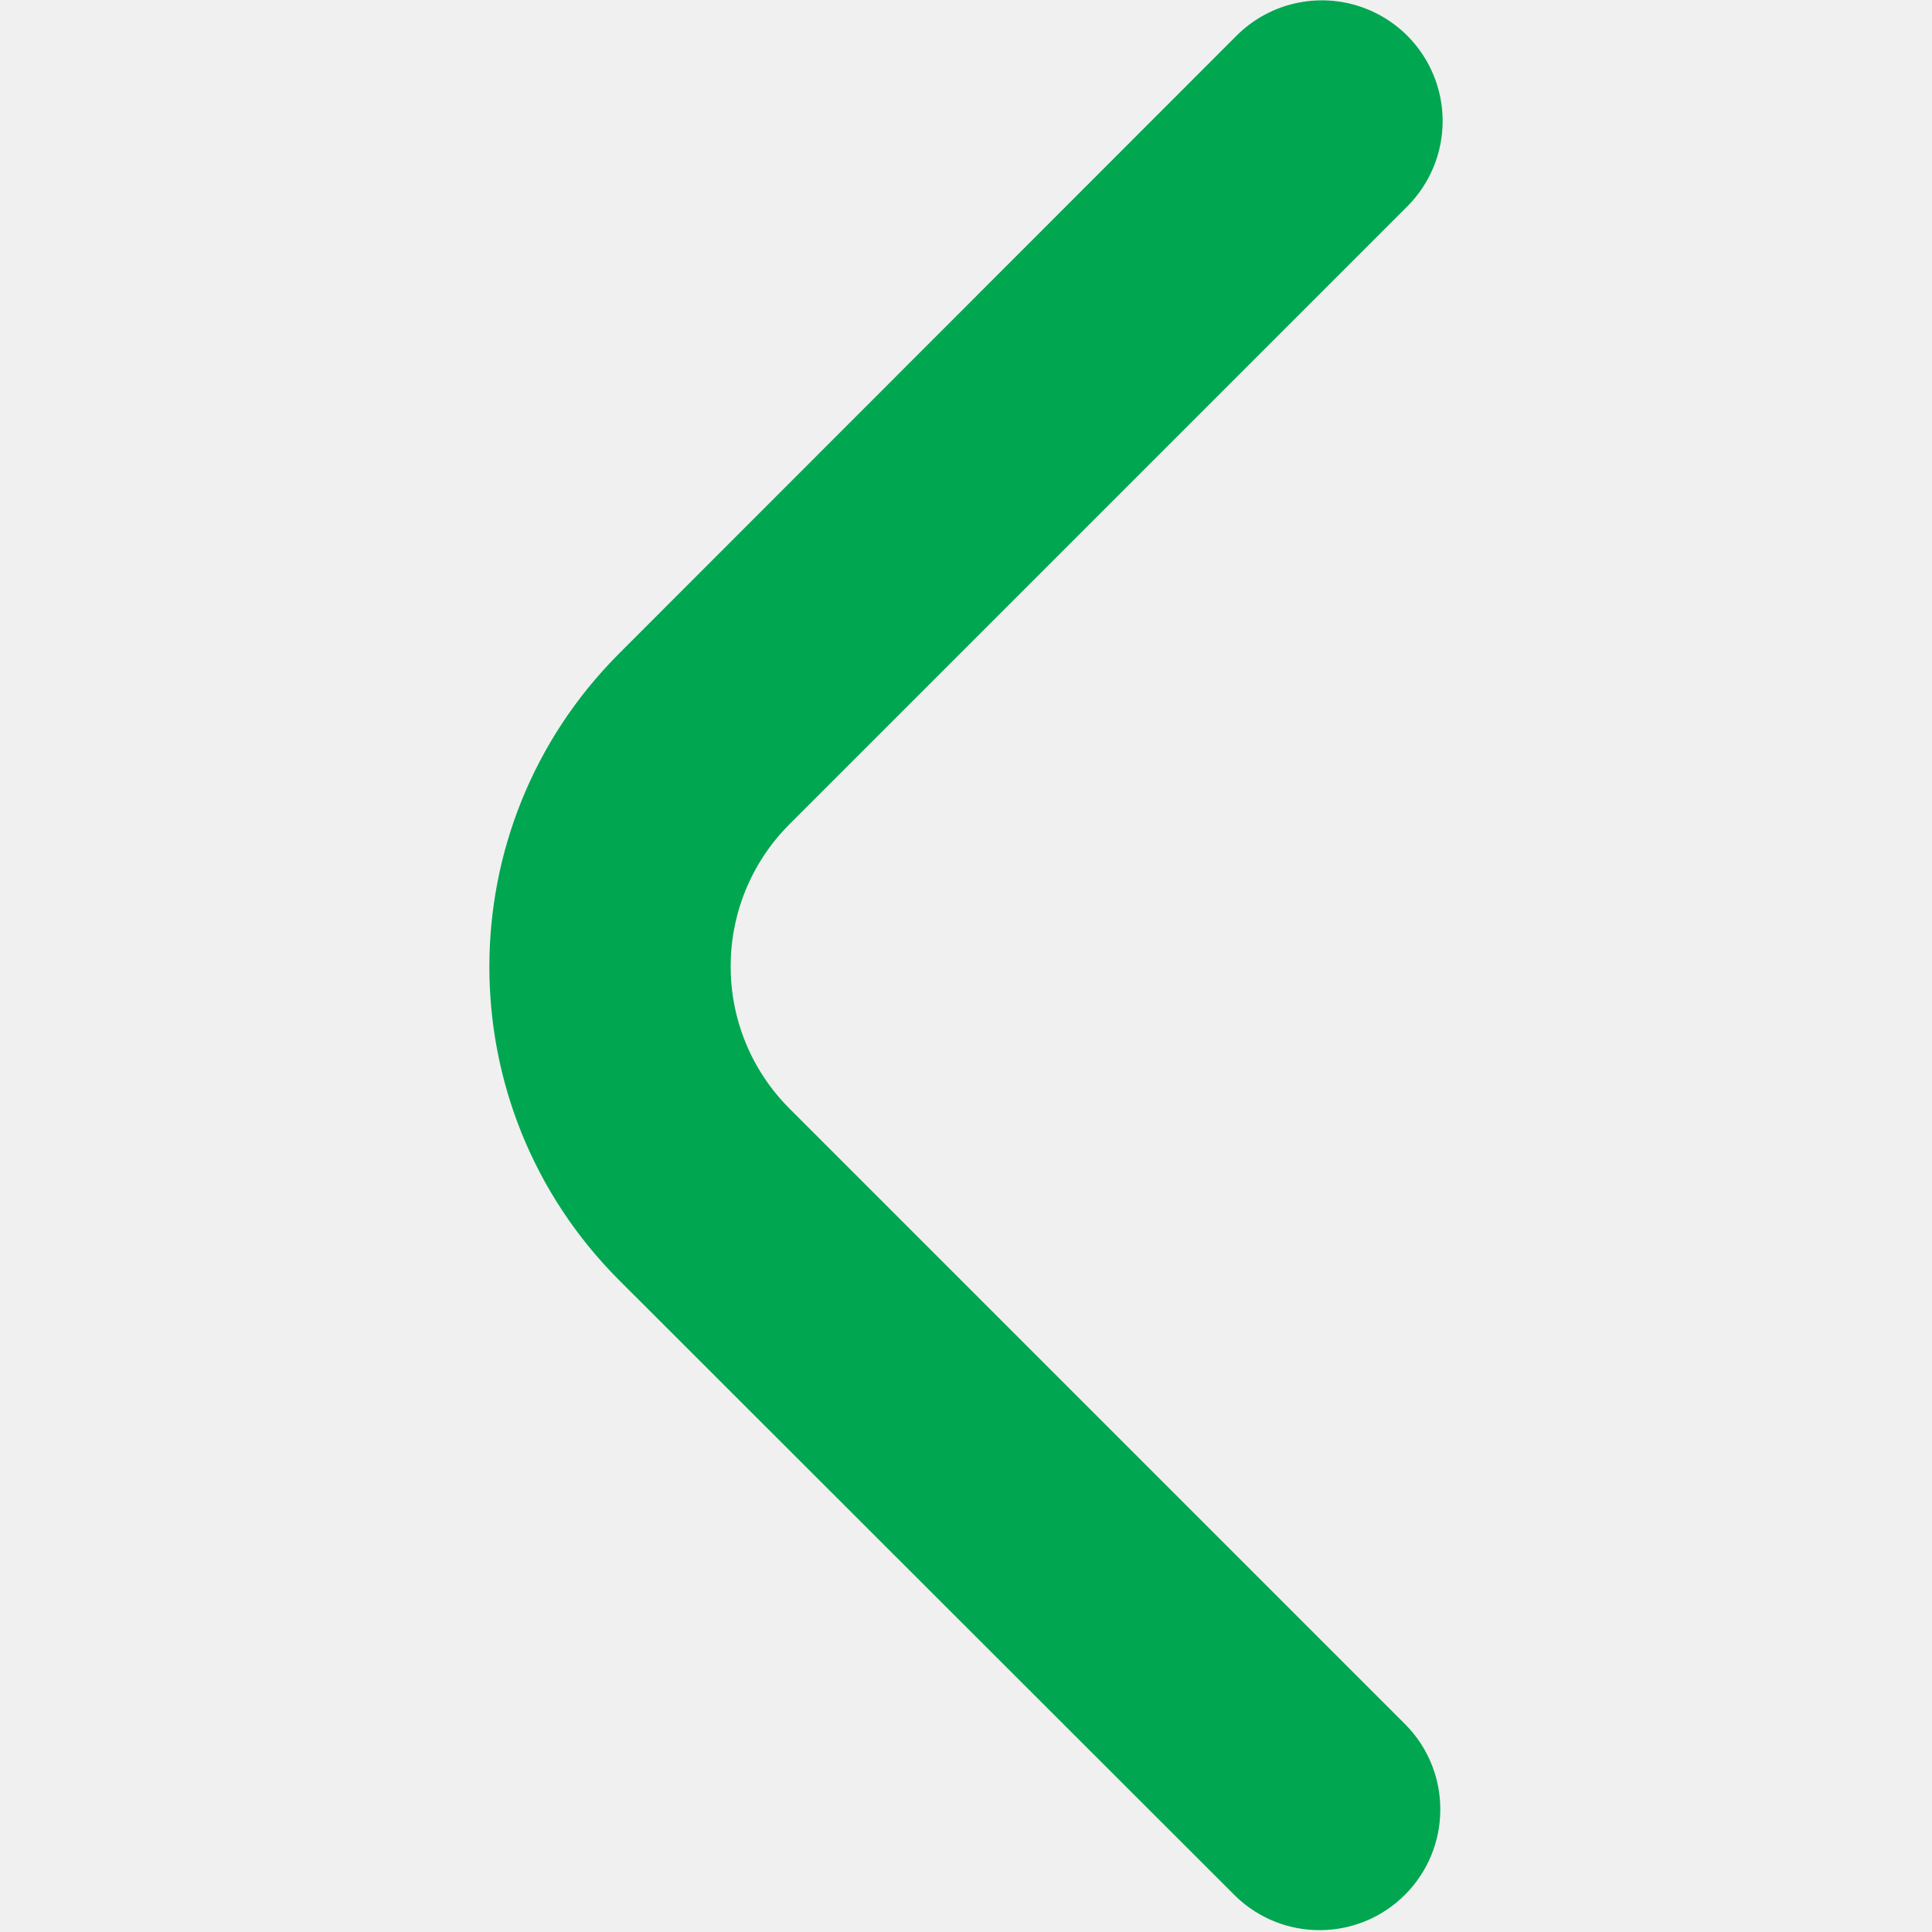
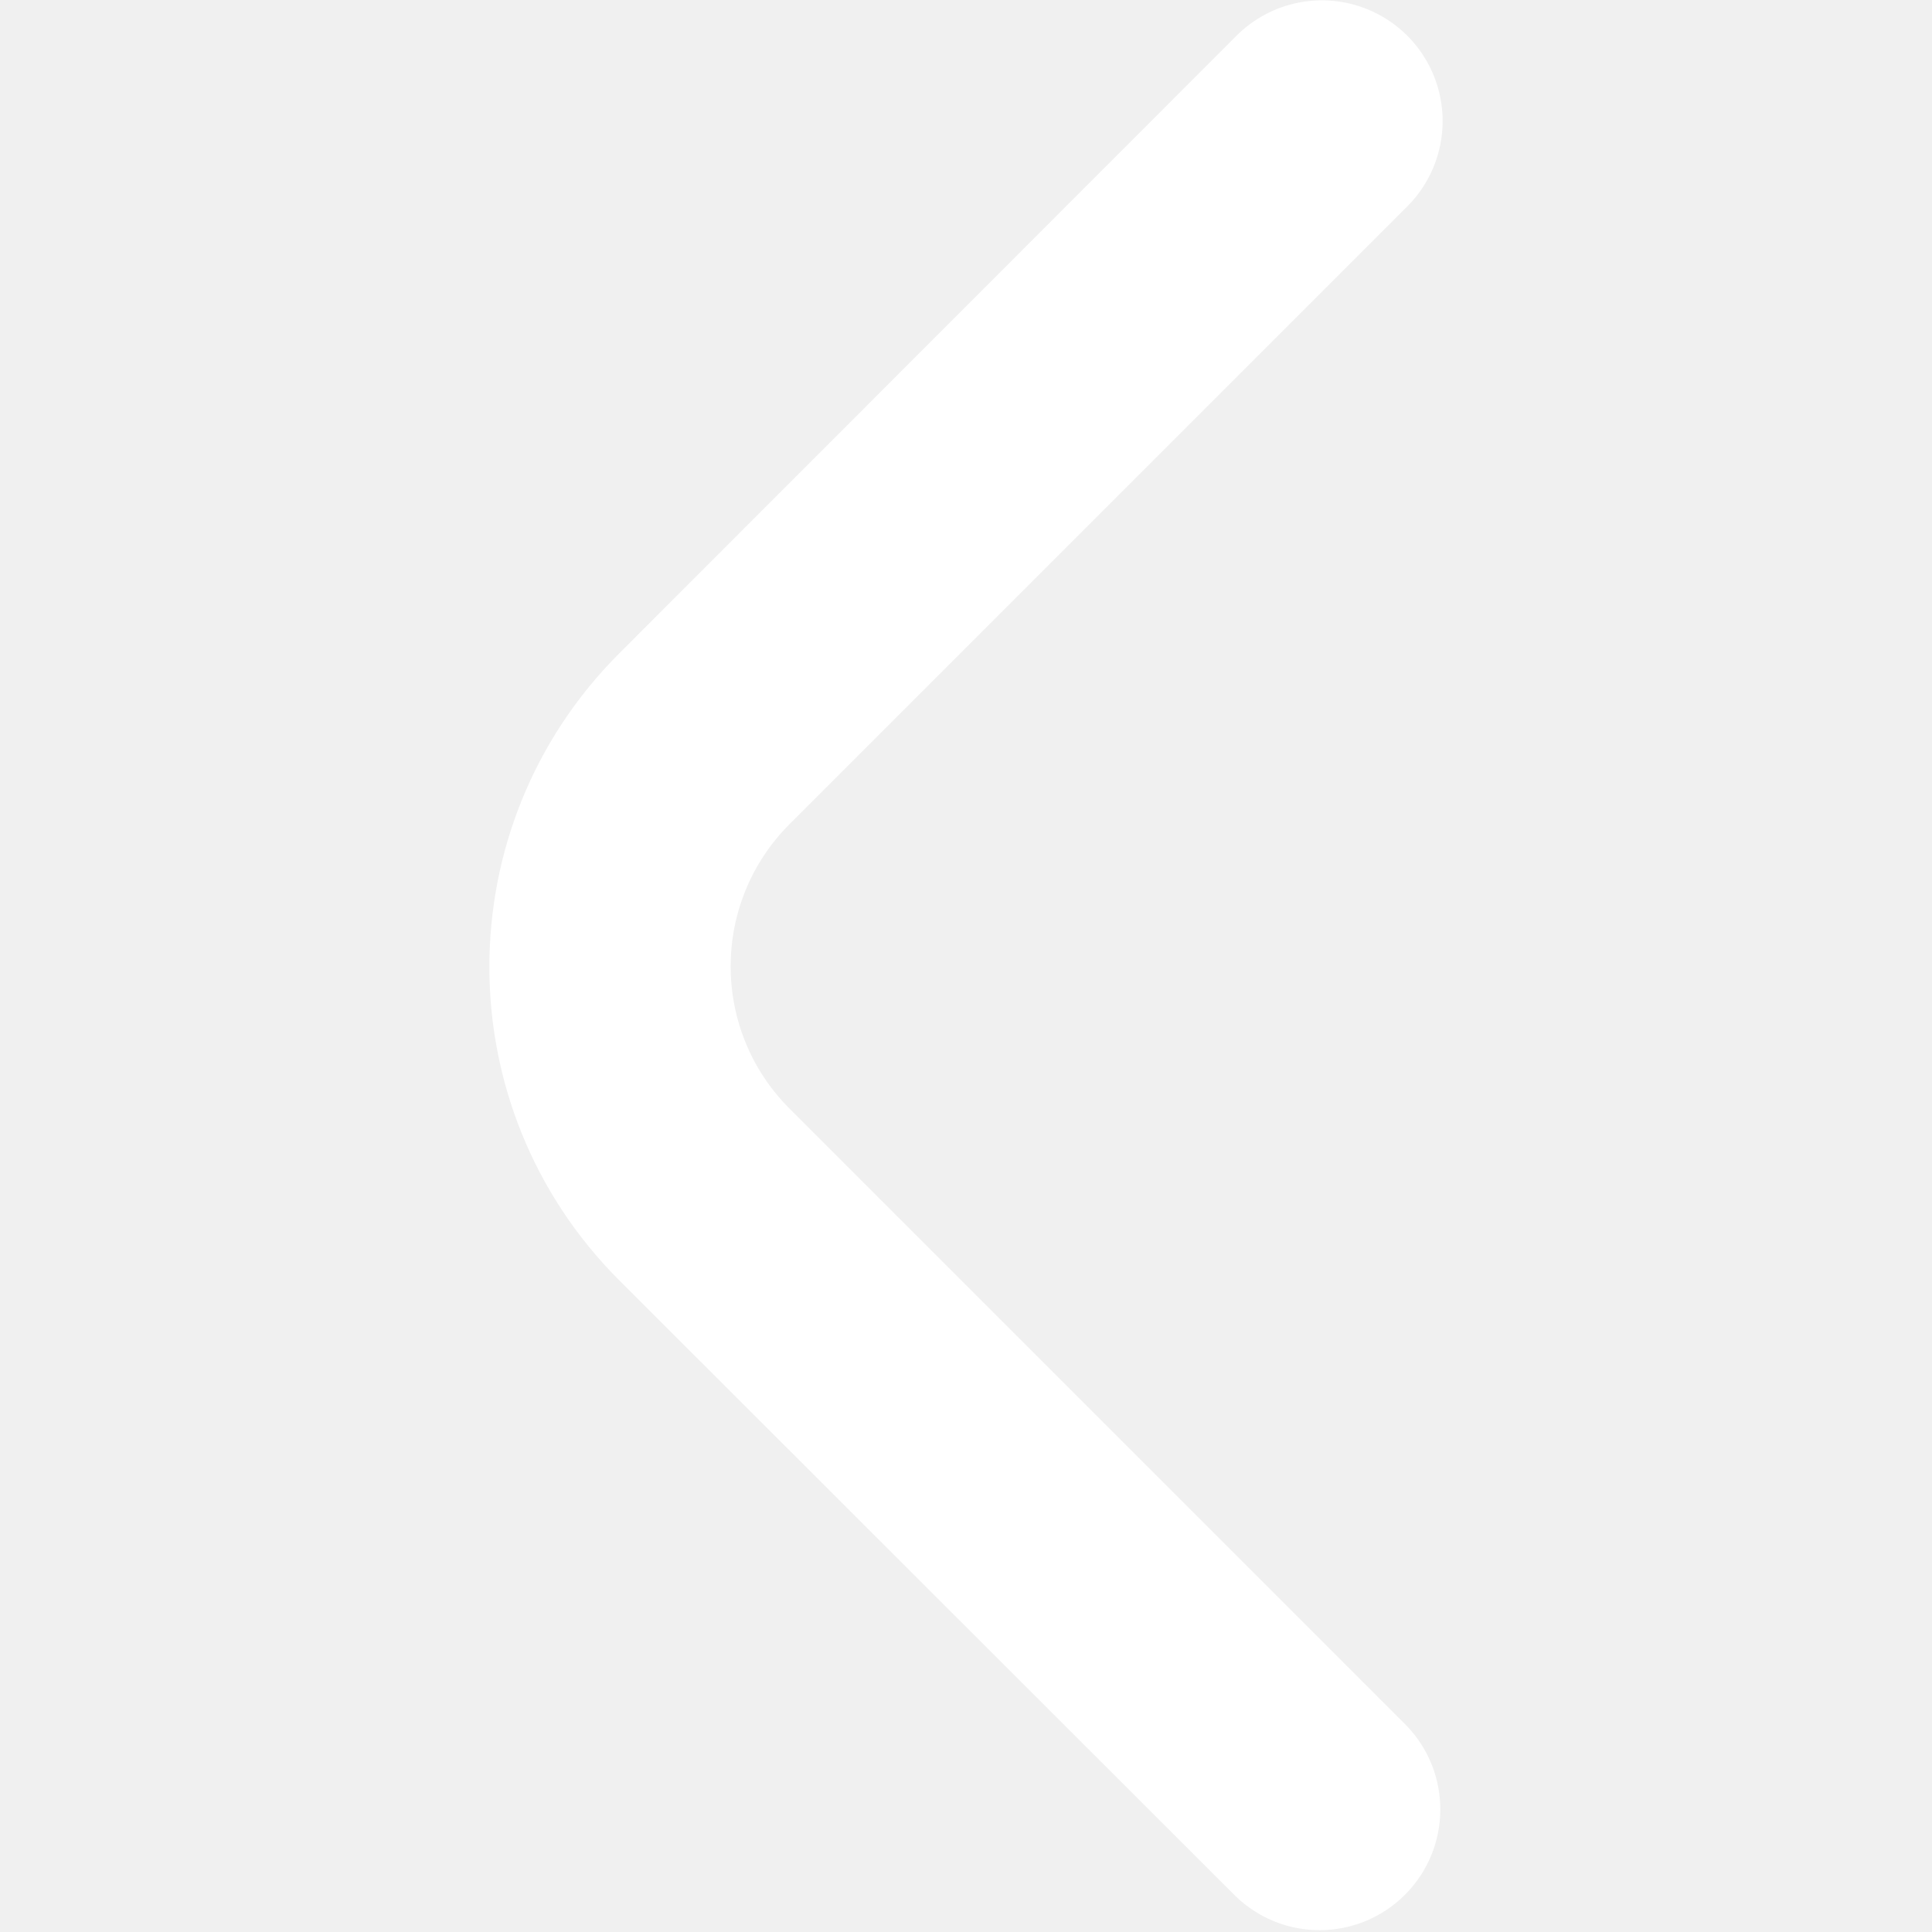
<svg xmlns="http://www.w3.org/2000/svg" version="1.1" width="20" height="20" x="0" y="0" viewBox="0 0 24 24" style="enable-background:new 0 0 512 512" xml:space="preserve">
  <g>
-     <path d="M17.921 1.505a1.5 1.5 0 0 1-.44 1.06l-7.672 7.672a2.5 2.5 0 0 0 0 3.536l7.662 7.662a1.5 1.5 0 0 1-2.121 2.121L7.688 15.9a5.506 5.506 0 0 1 0-7.779L15.36.444a1.5 1.5 0 0 1 2.561 1.061Z" fill="#00a650" data-original="#00a650" />
+     <path d="M17.921 1.505a1.5 1.5 0 0 1-.44 1.06l-7.672 7.672a2.5 2.5 0 0 0 0 3.536l7.662 7.662a1.5 1.5 0 0 1-2.121 2.121L7.688 15.9a5.506 5.506 0 0 1 0-7.779L15.36.444a1.5 1.5 0 0 1 2.561 1.061Z" fill="#fff" data-original="#00a650" />
  </g>
</svg>
